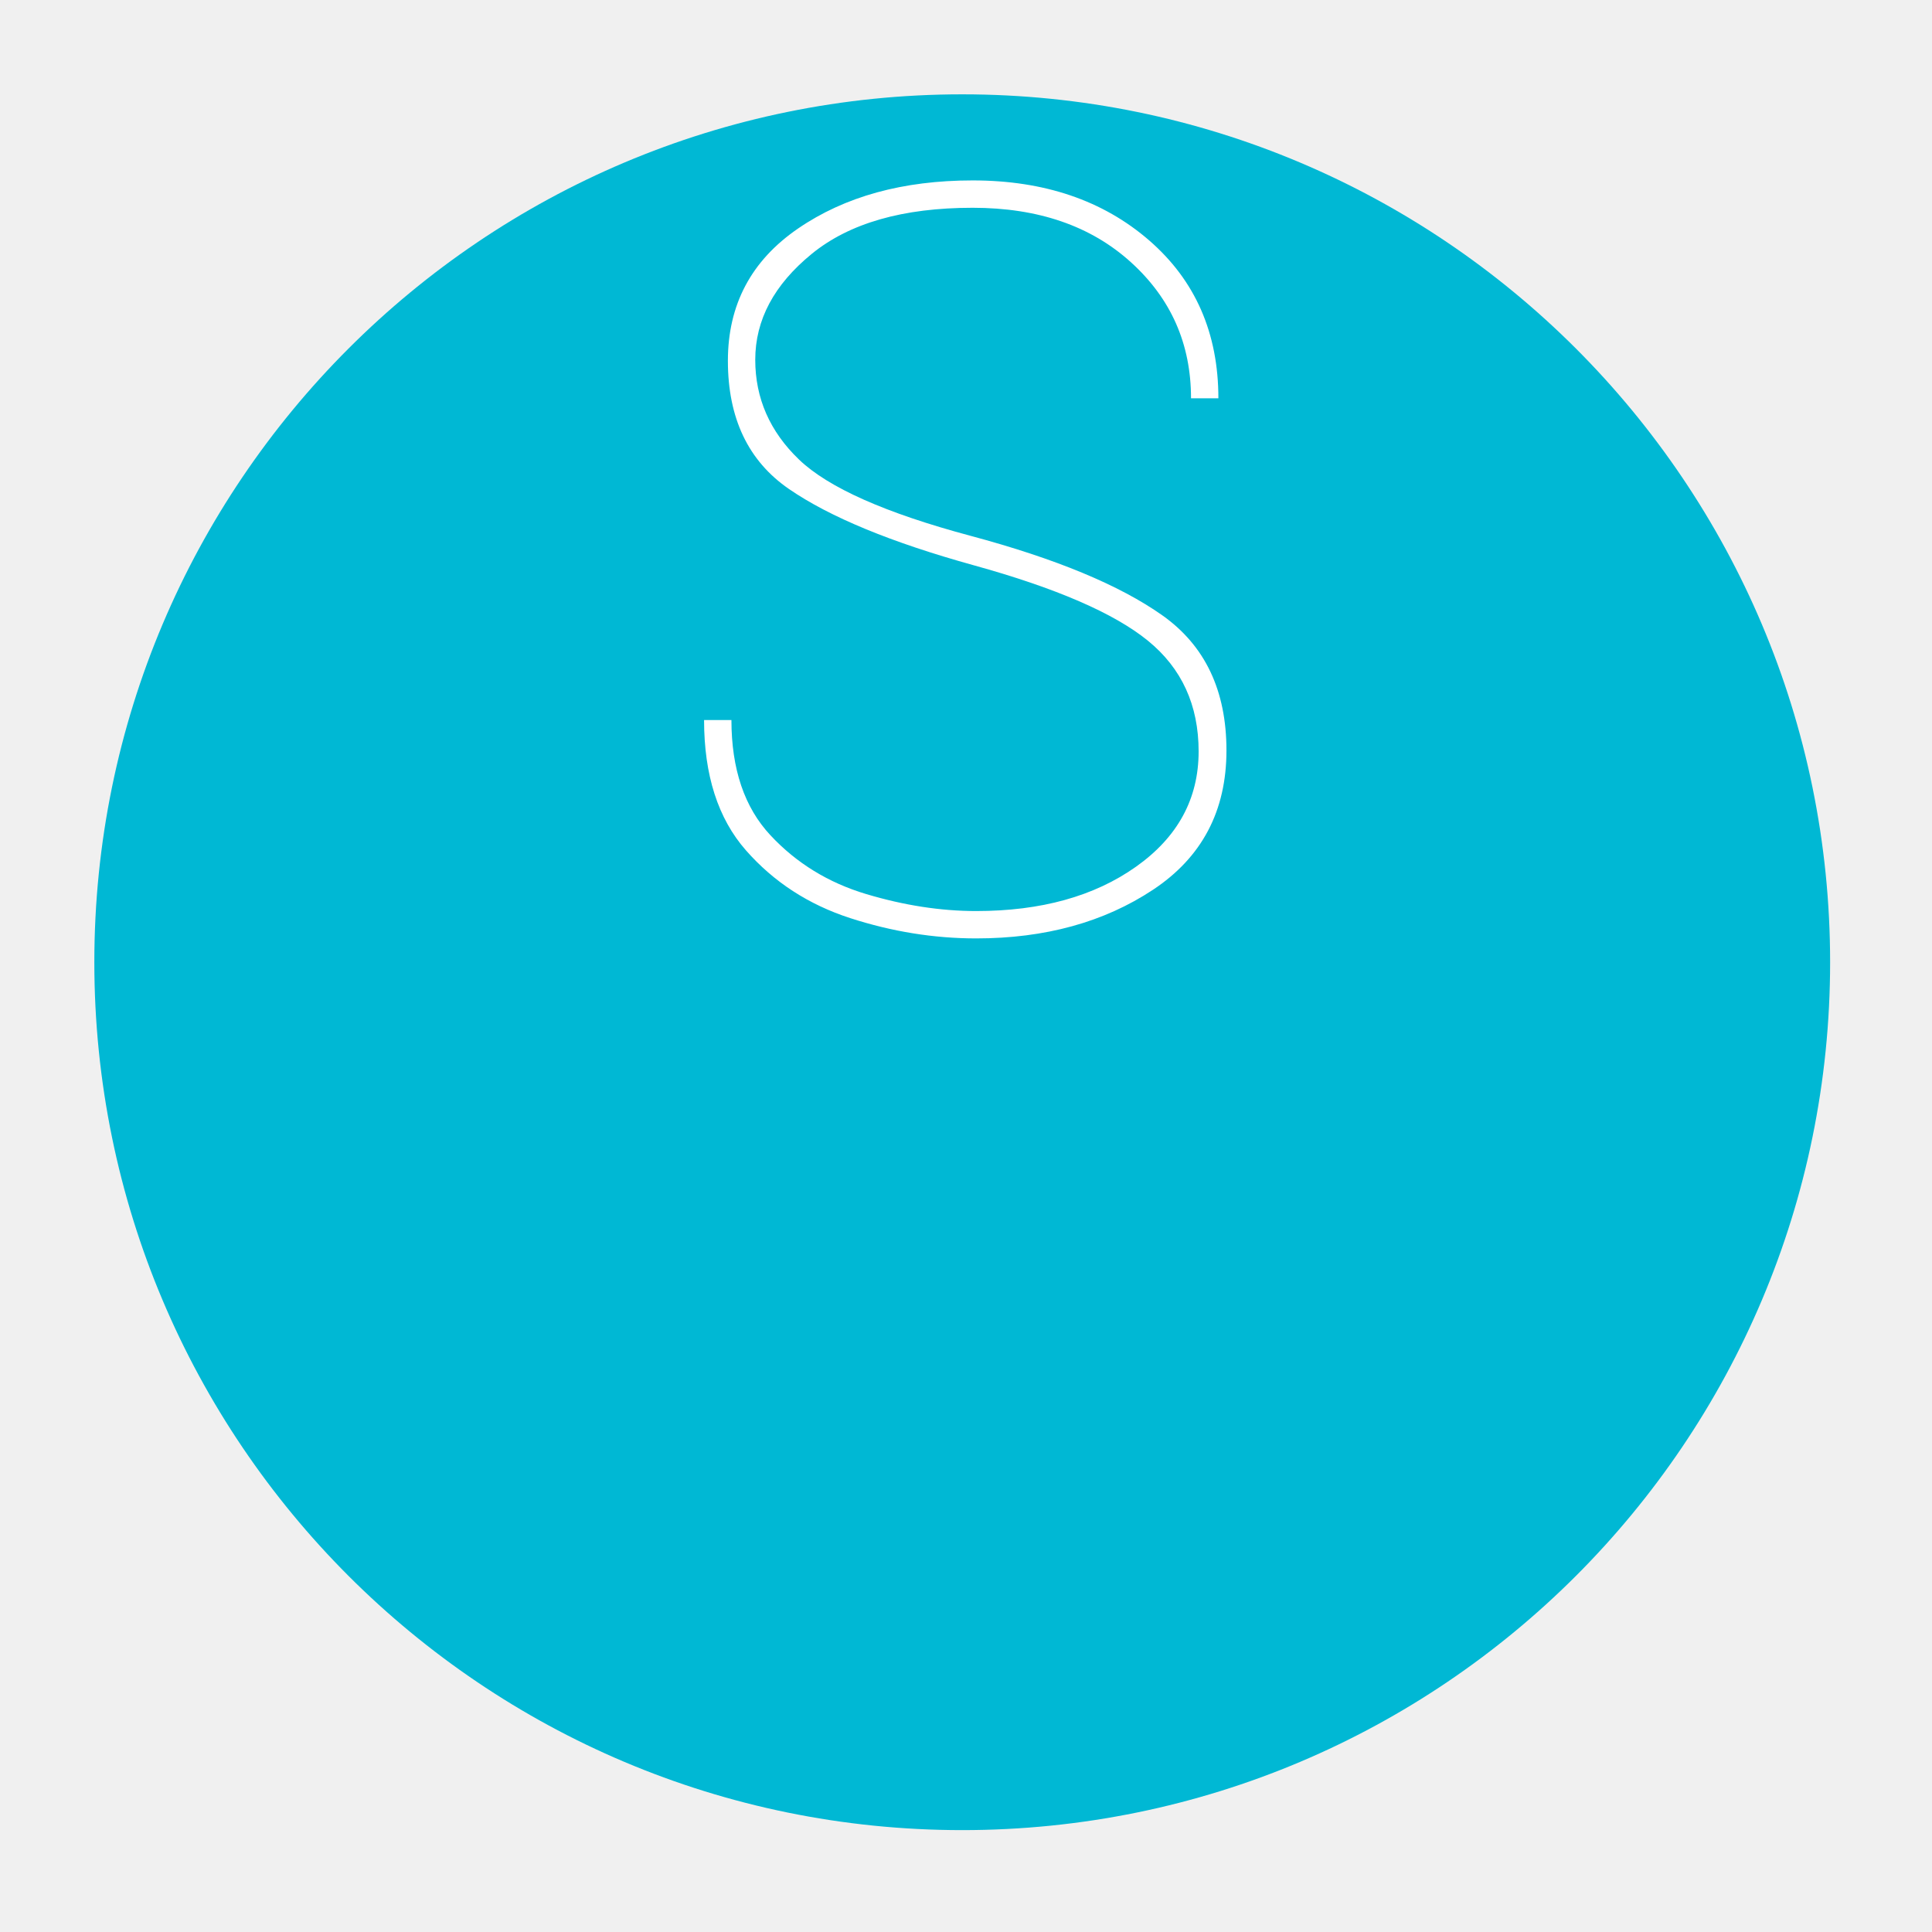
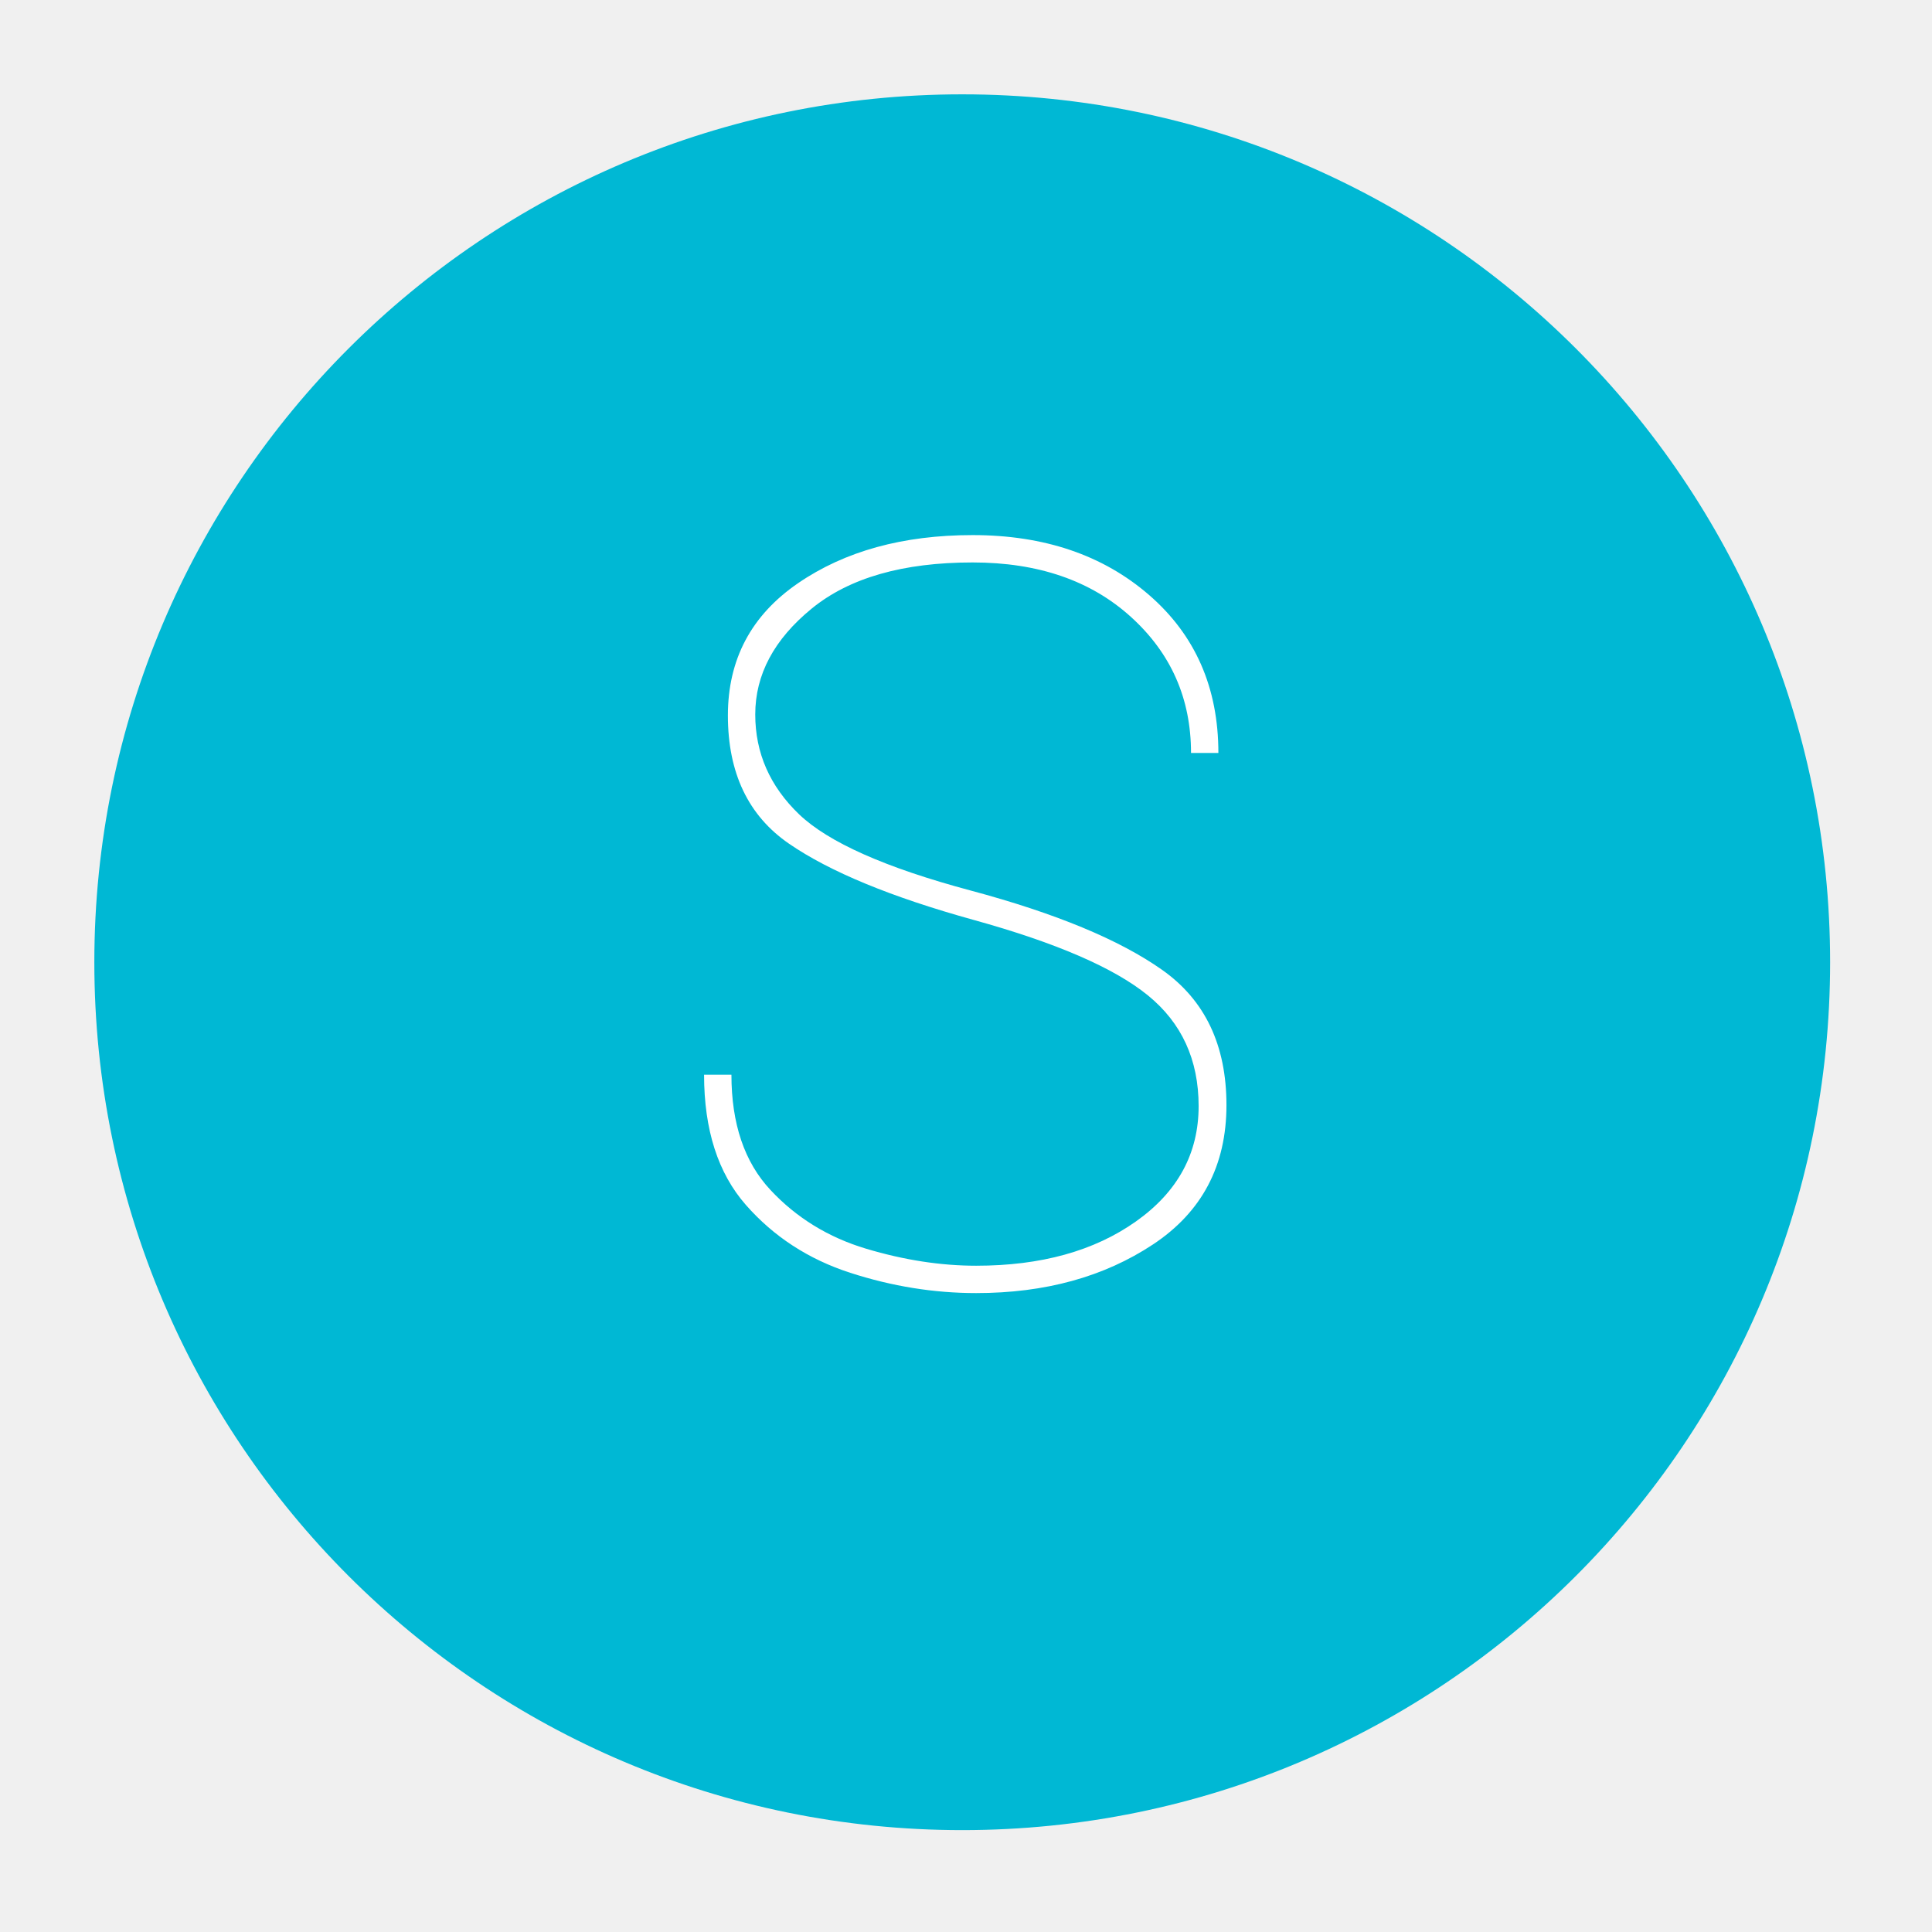
<svg xmlns="http://www.w3.org/2000/svg" width="532" height="532" viewBox="0 0 512 512">
  <circle cx="255" cy="255" r="230" fill="#00b8d4" />
-   <text x="255" y="246" alignment-baseline="central" text-anchor="middle" fill="#fff" font-size="275" font-weight="100" font-family="Roboto">S</text>
+   <text x="255" y="246" dominant-baseline="central" text-anchor="middle" fill="#fff" font-size="275" font-weight="100" font-family="Roboto">S</text>
</svg>
